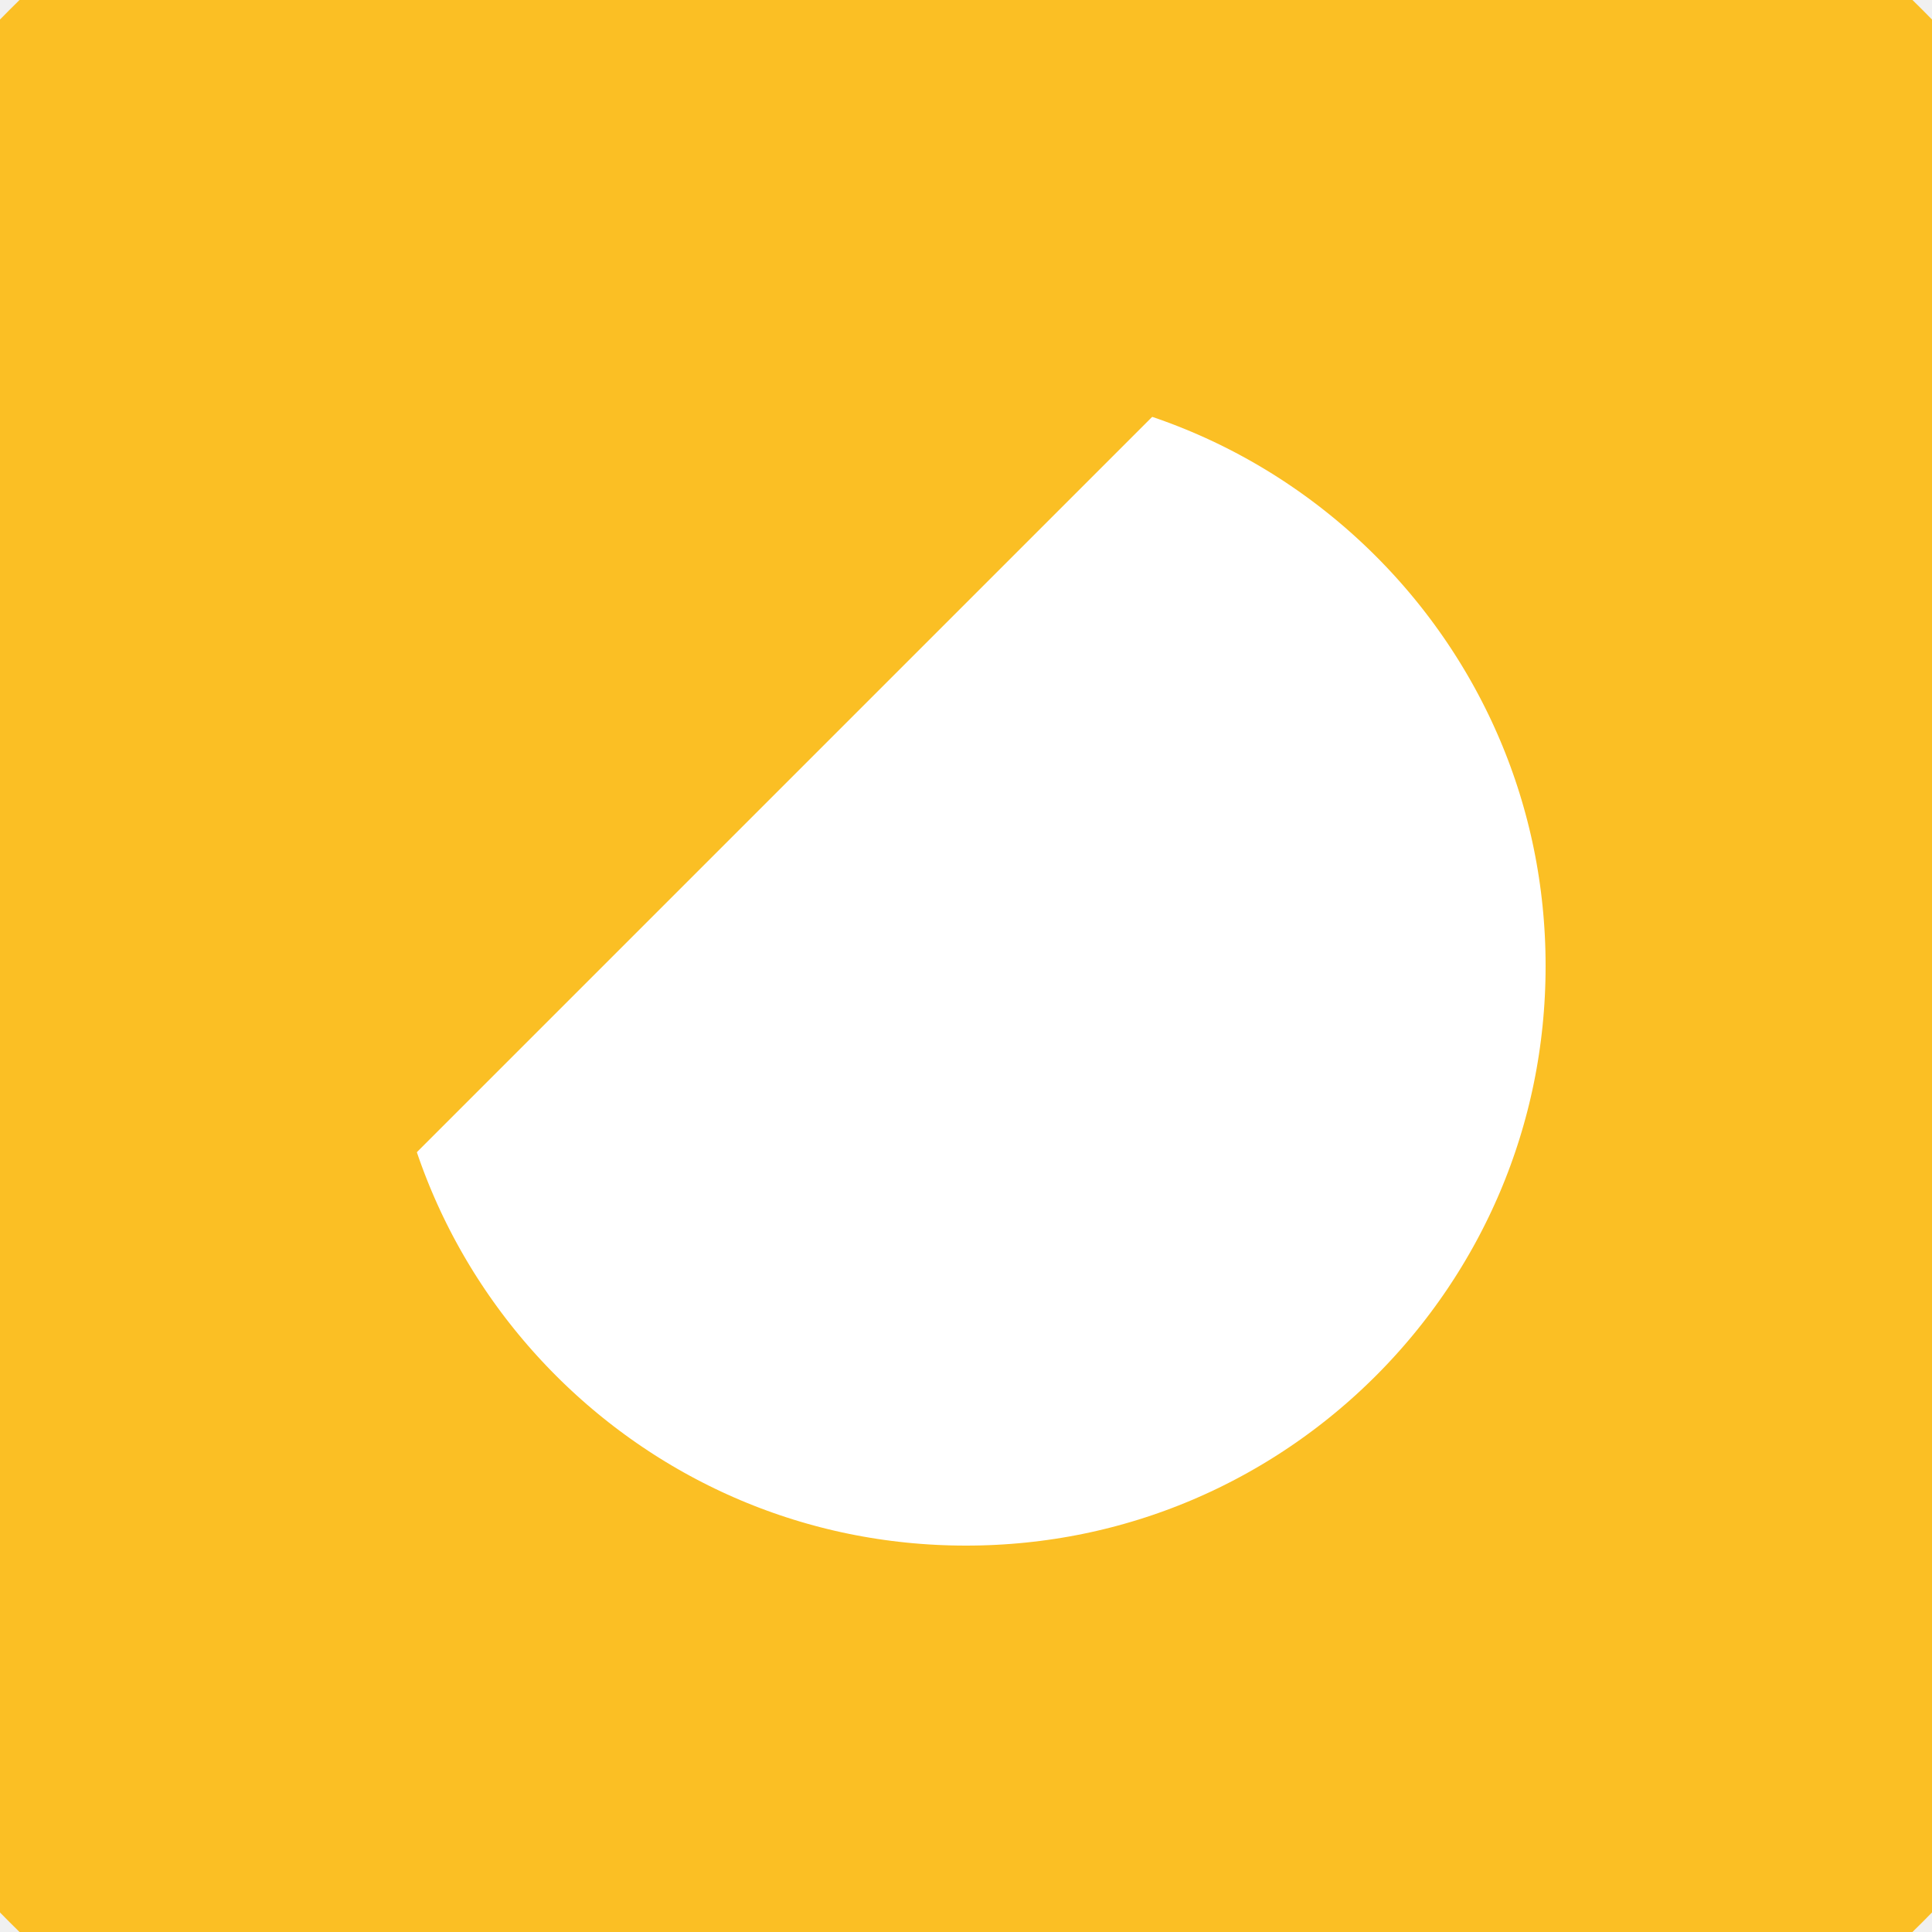
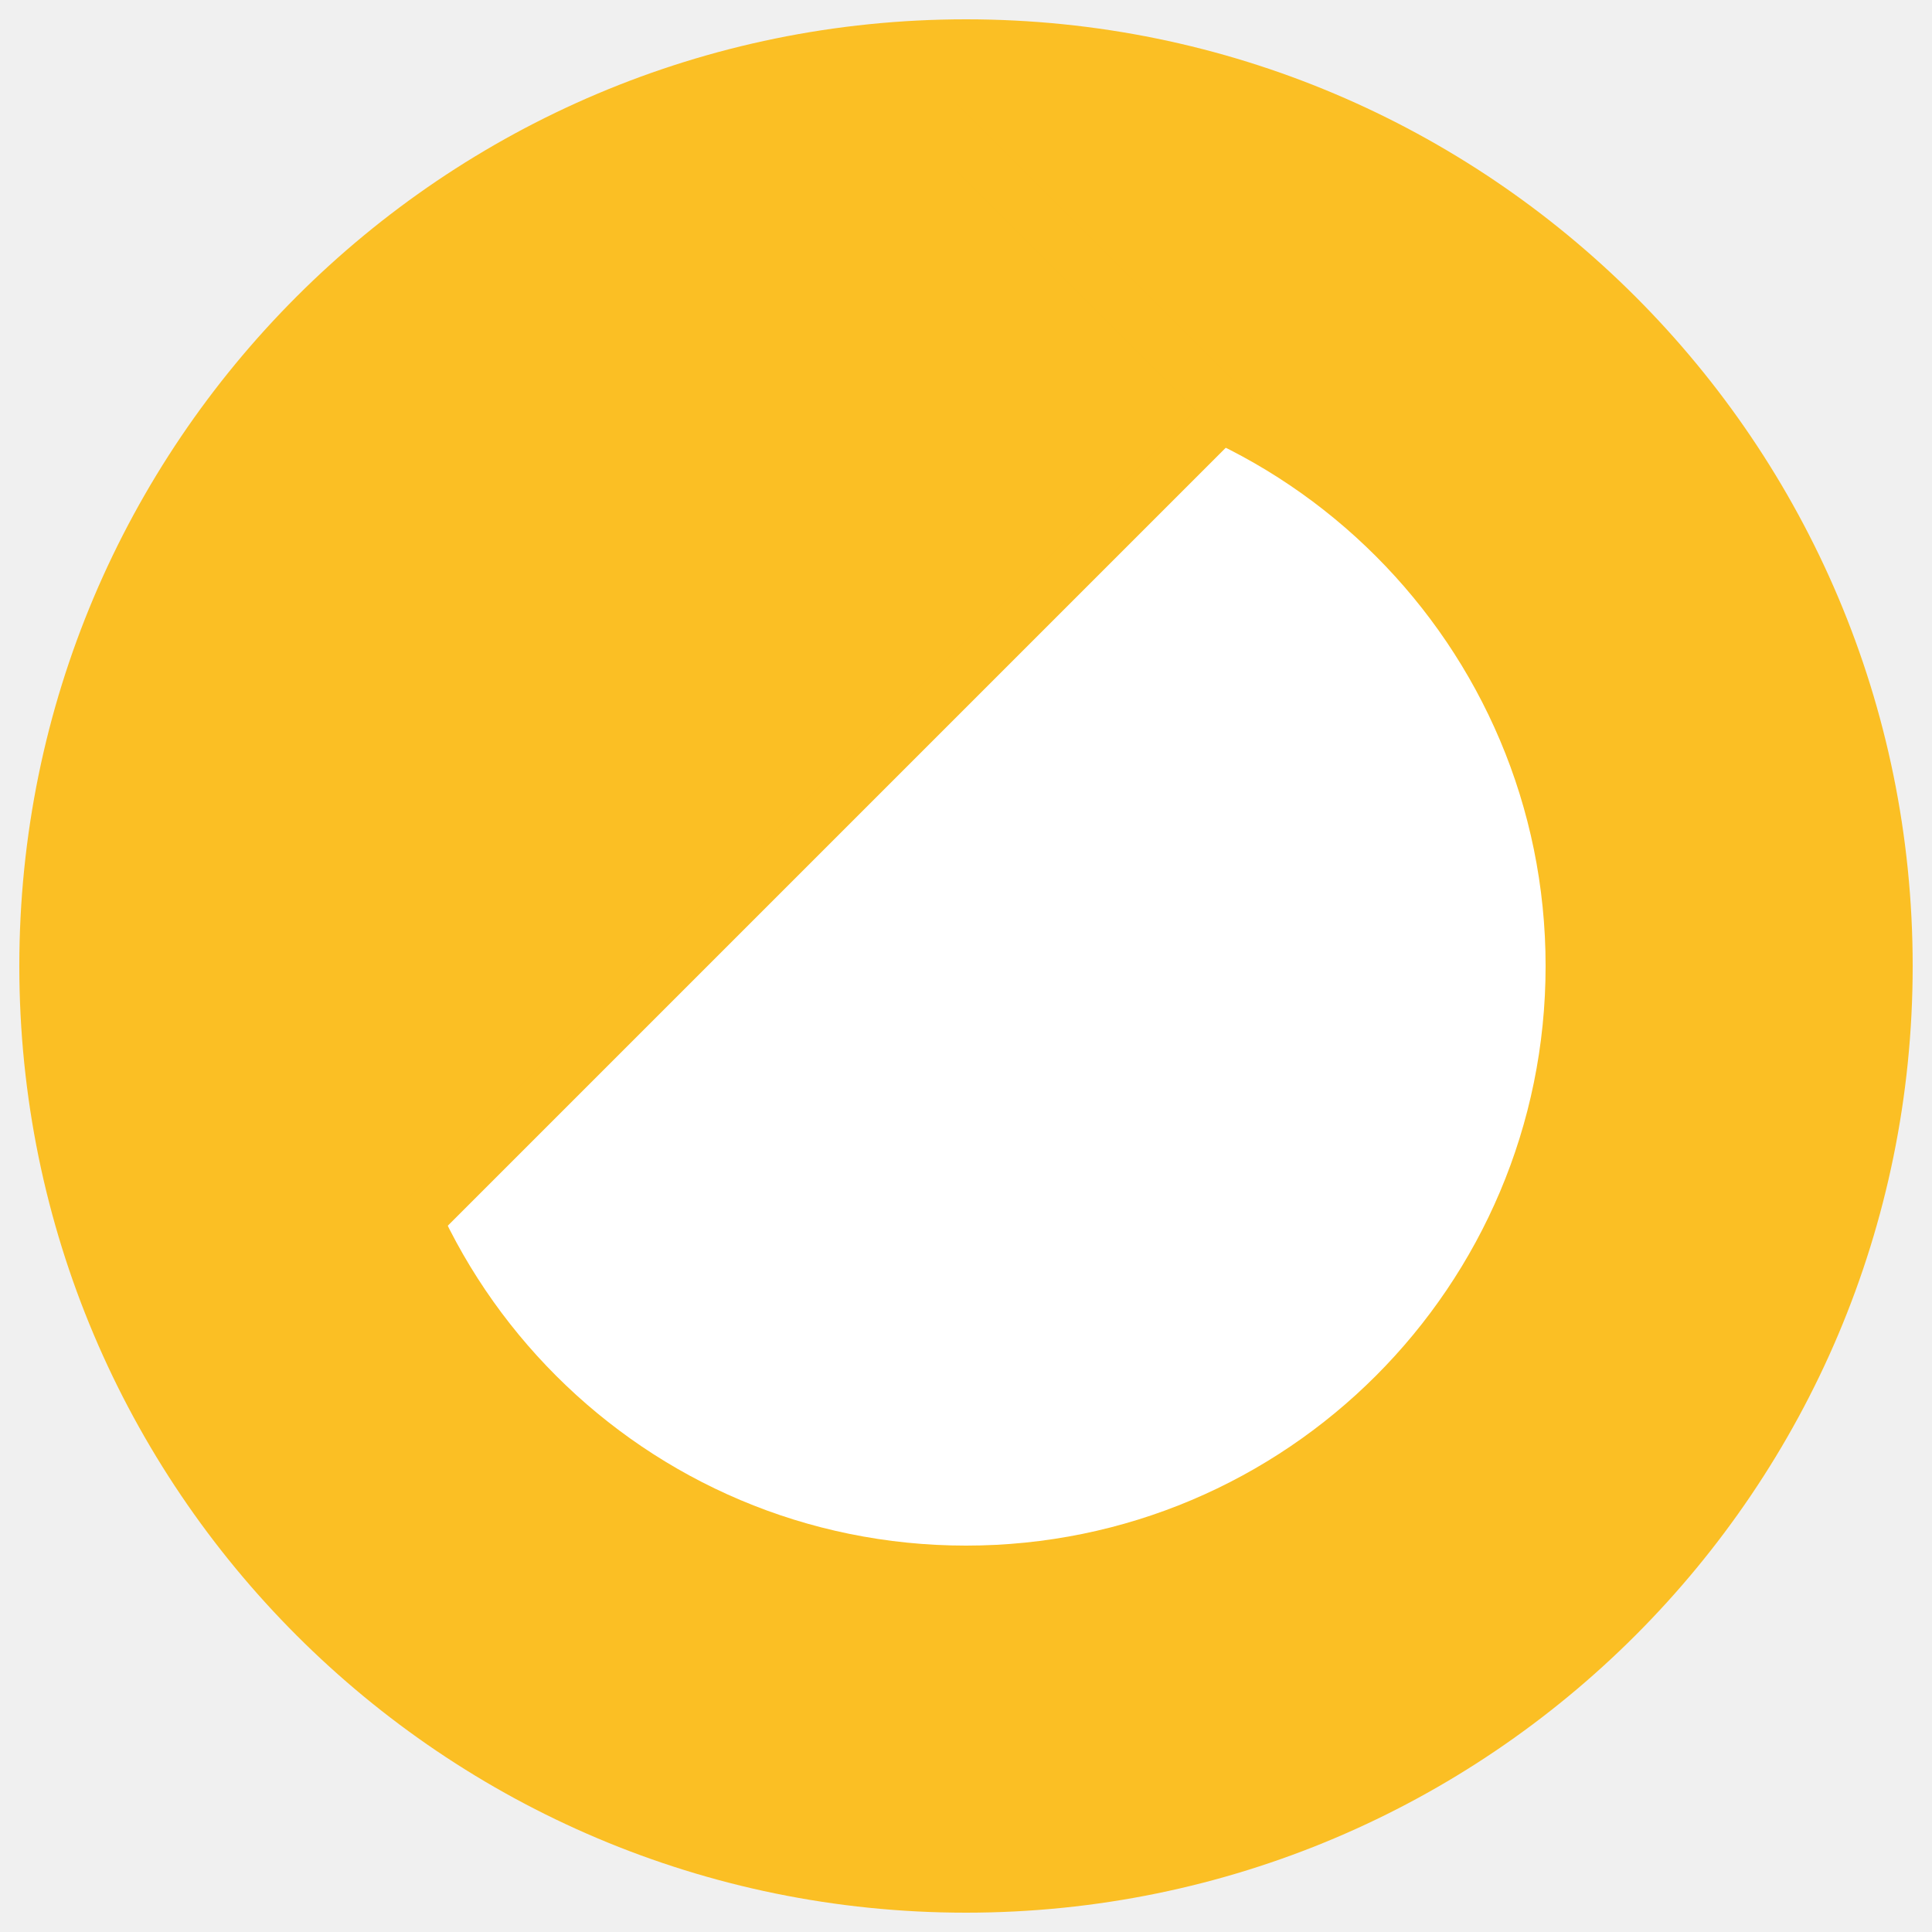
- <svg style="height:40px;width:40px;border-radius:9999px;background-color:rgb(251 191 36)" stroke="#fbbf24">
-   <circle cx="50%" cy="50%" r="50%" stroke-width="40%" fill="#fff" />
-   <line x1="-10%" y1="70%" x2="70%" y2="-10%" stroke-width="30%" />
+ <svg style="height:40px;width:40px;" height="40px" width="40px">
+   <circle cx="50%" cy="50%" r="49%" fill="#fbbf24" />
+   <circle cx="50%" cy="50%" r="30%" stroke-width="30%" fill="#fff" />
+   <rect x="-30%" y="40%" width="60%" height="20%" stroke="#fbbf24" fill="#fbbf24" transform="rotate(-45)" />
</svg>
